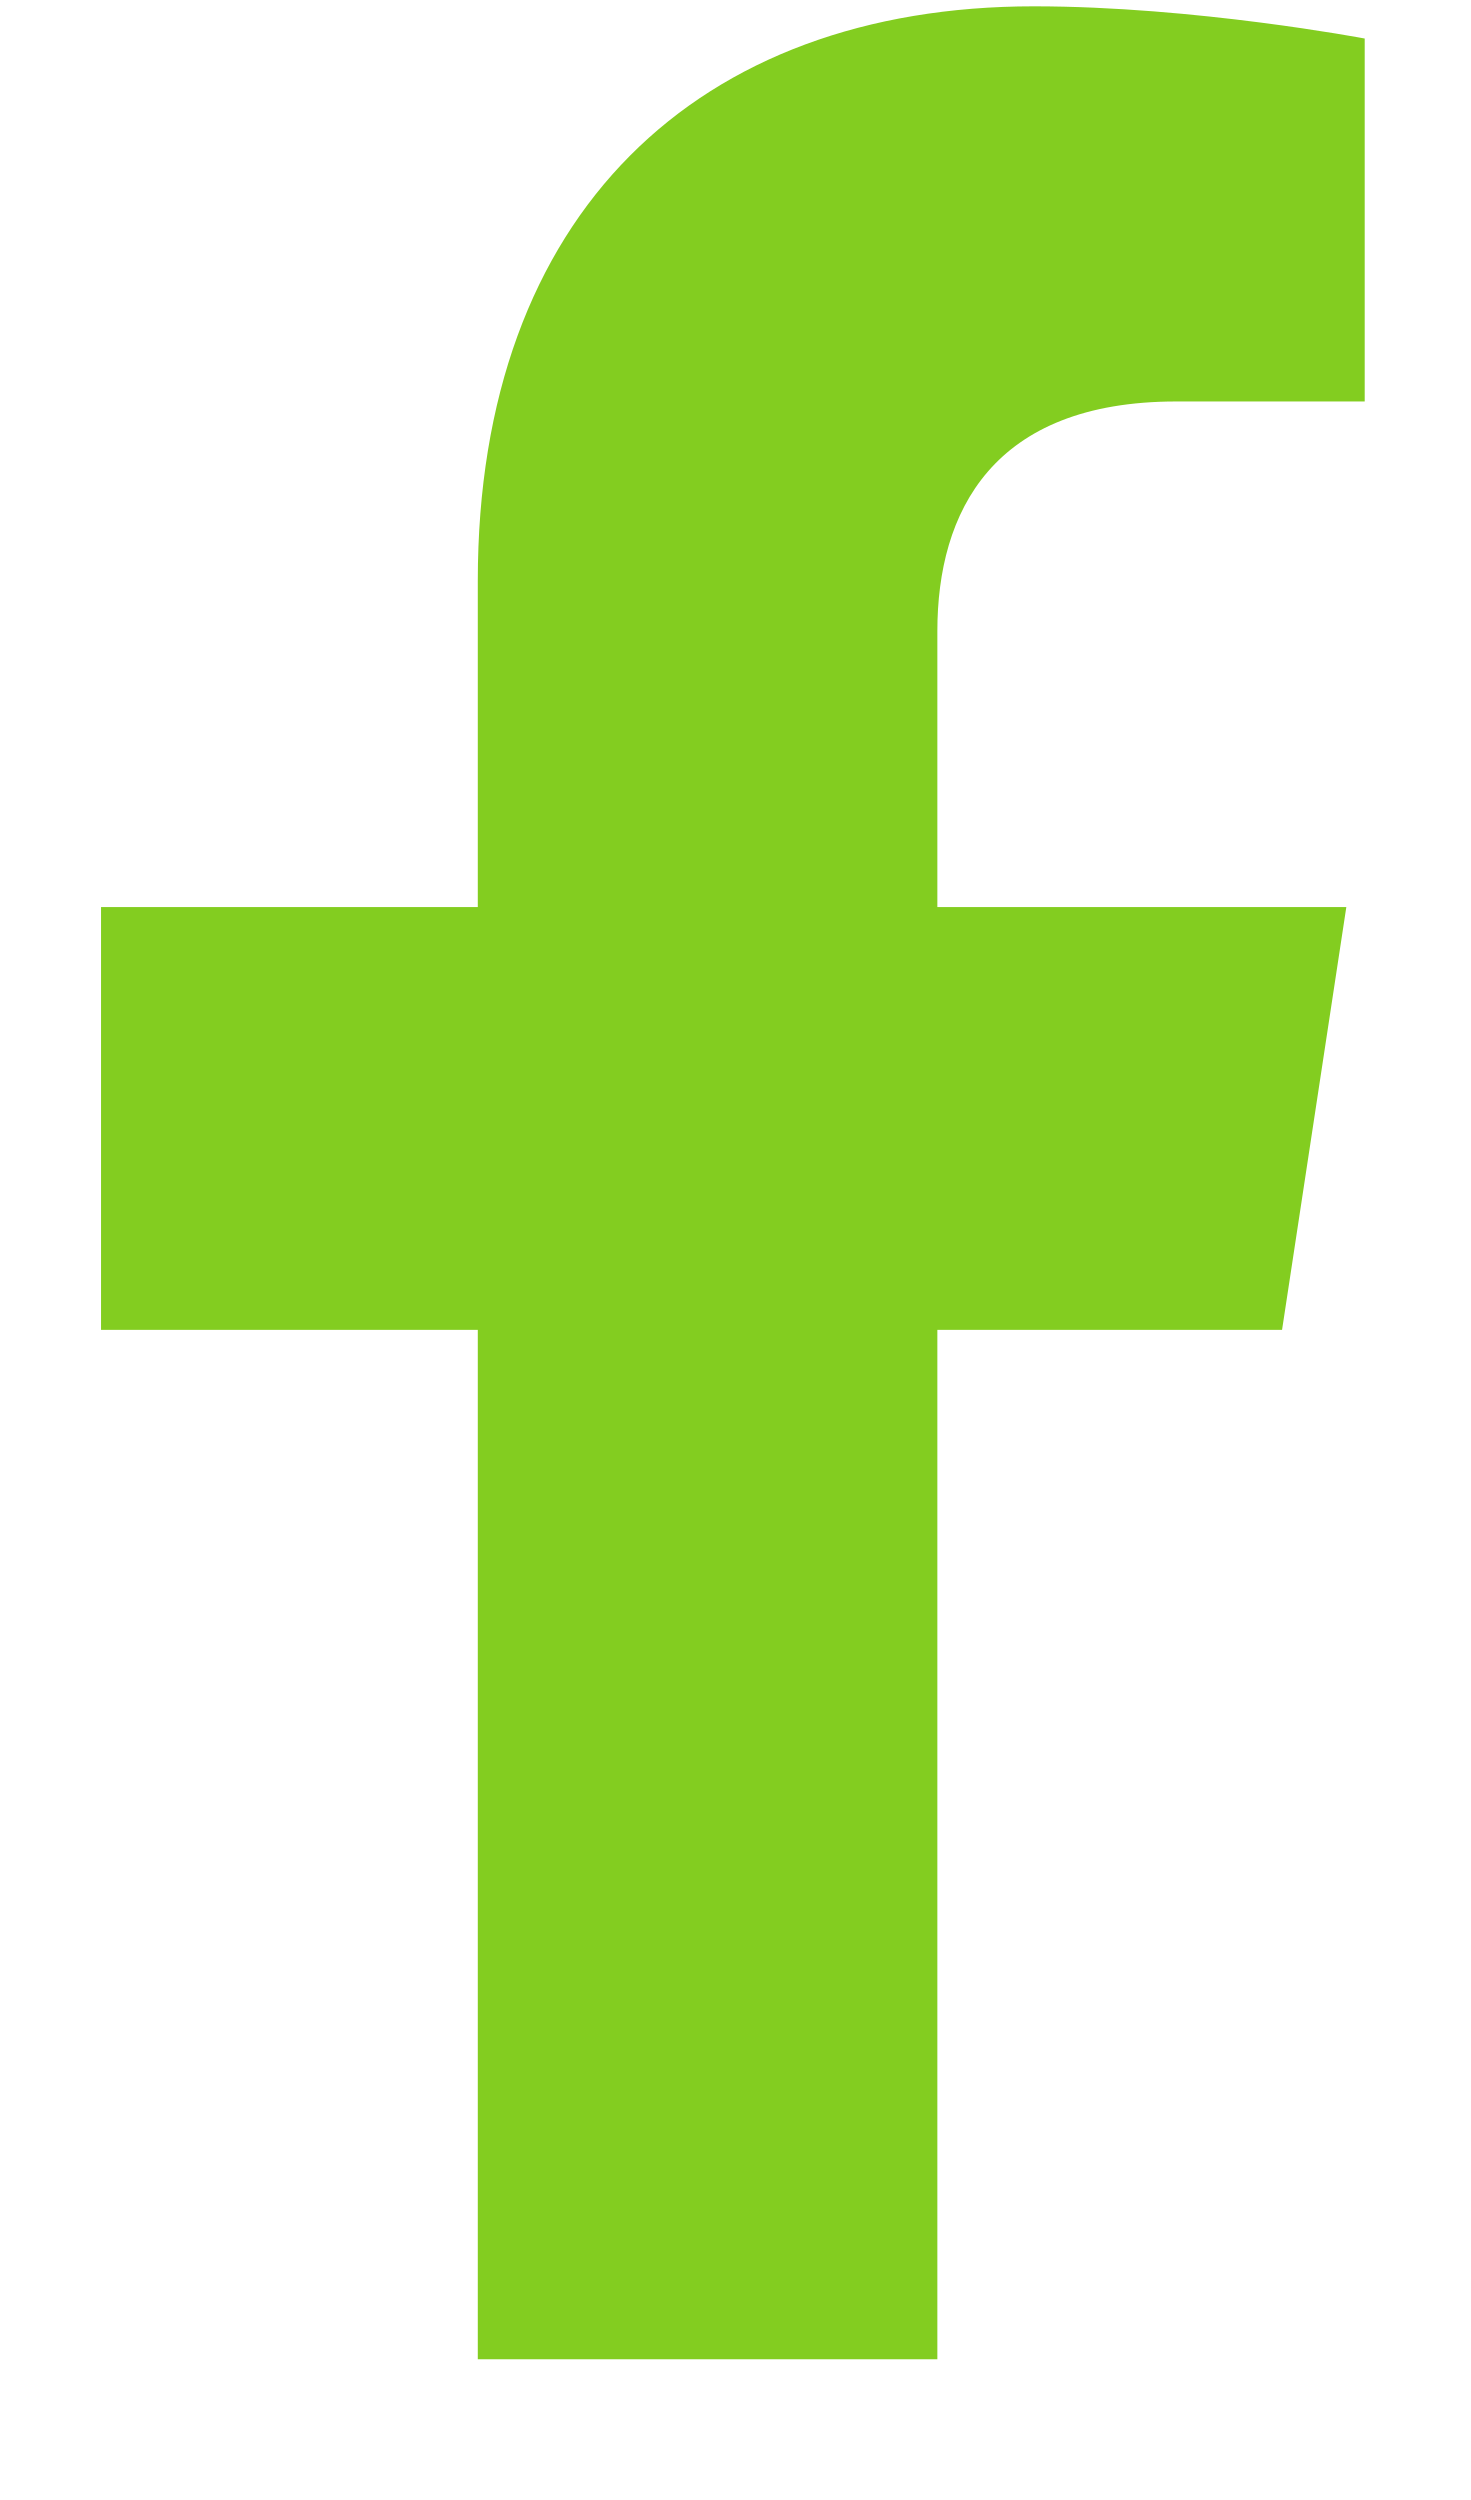
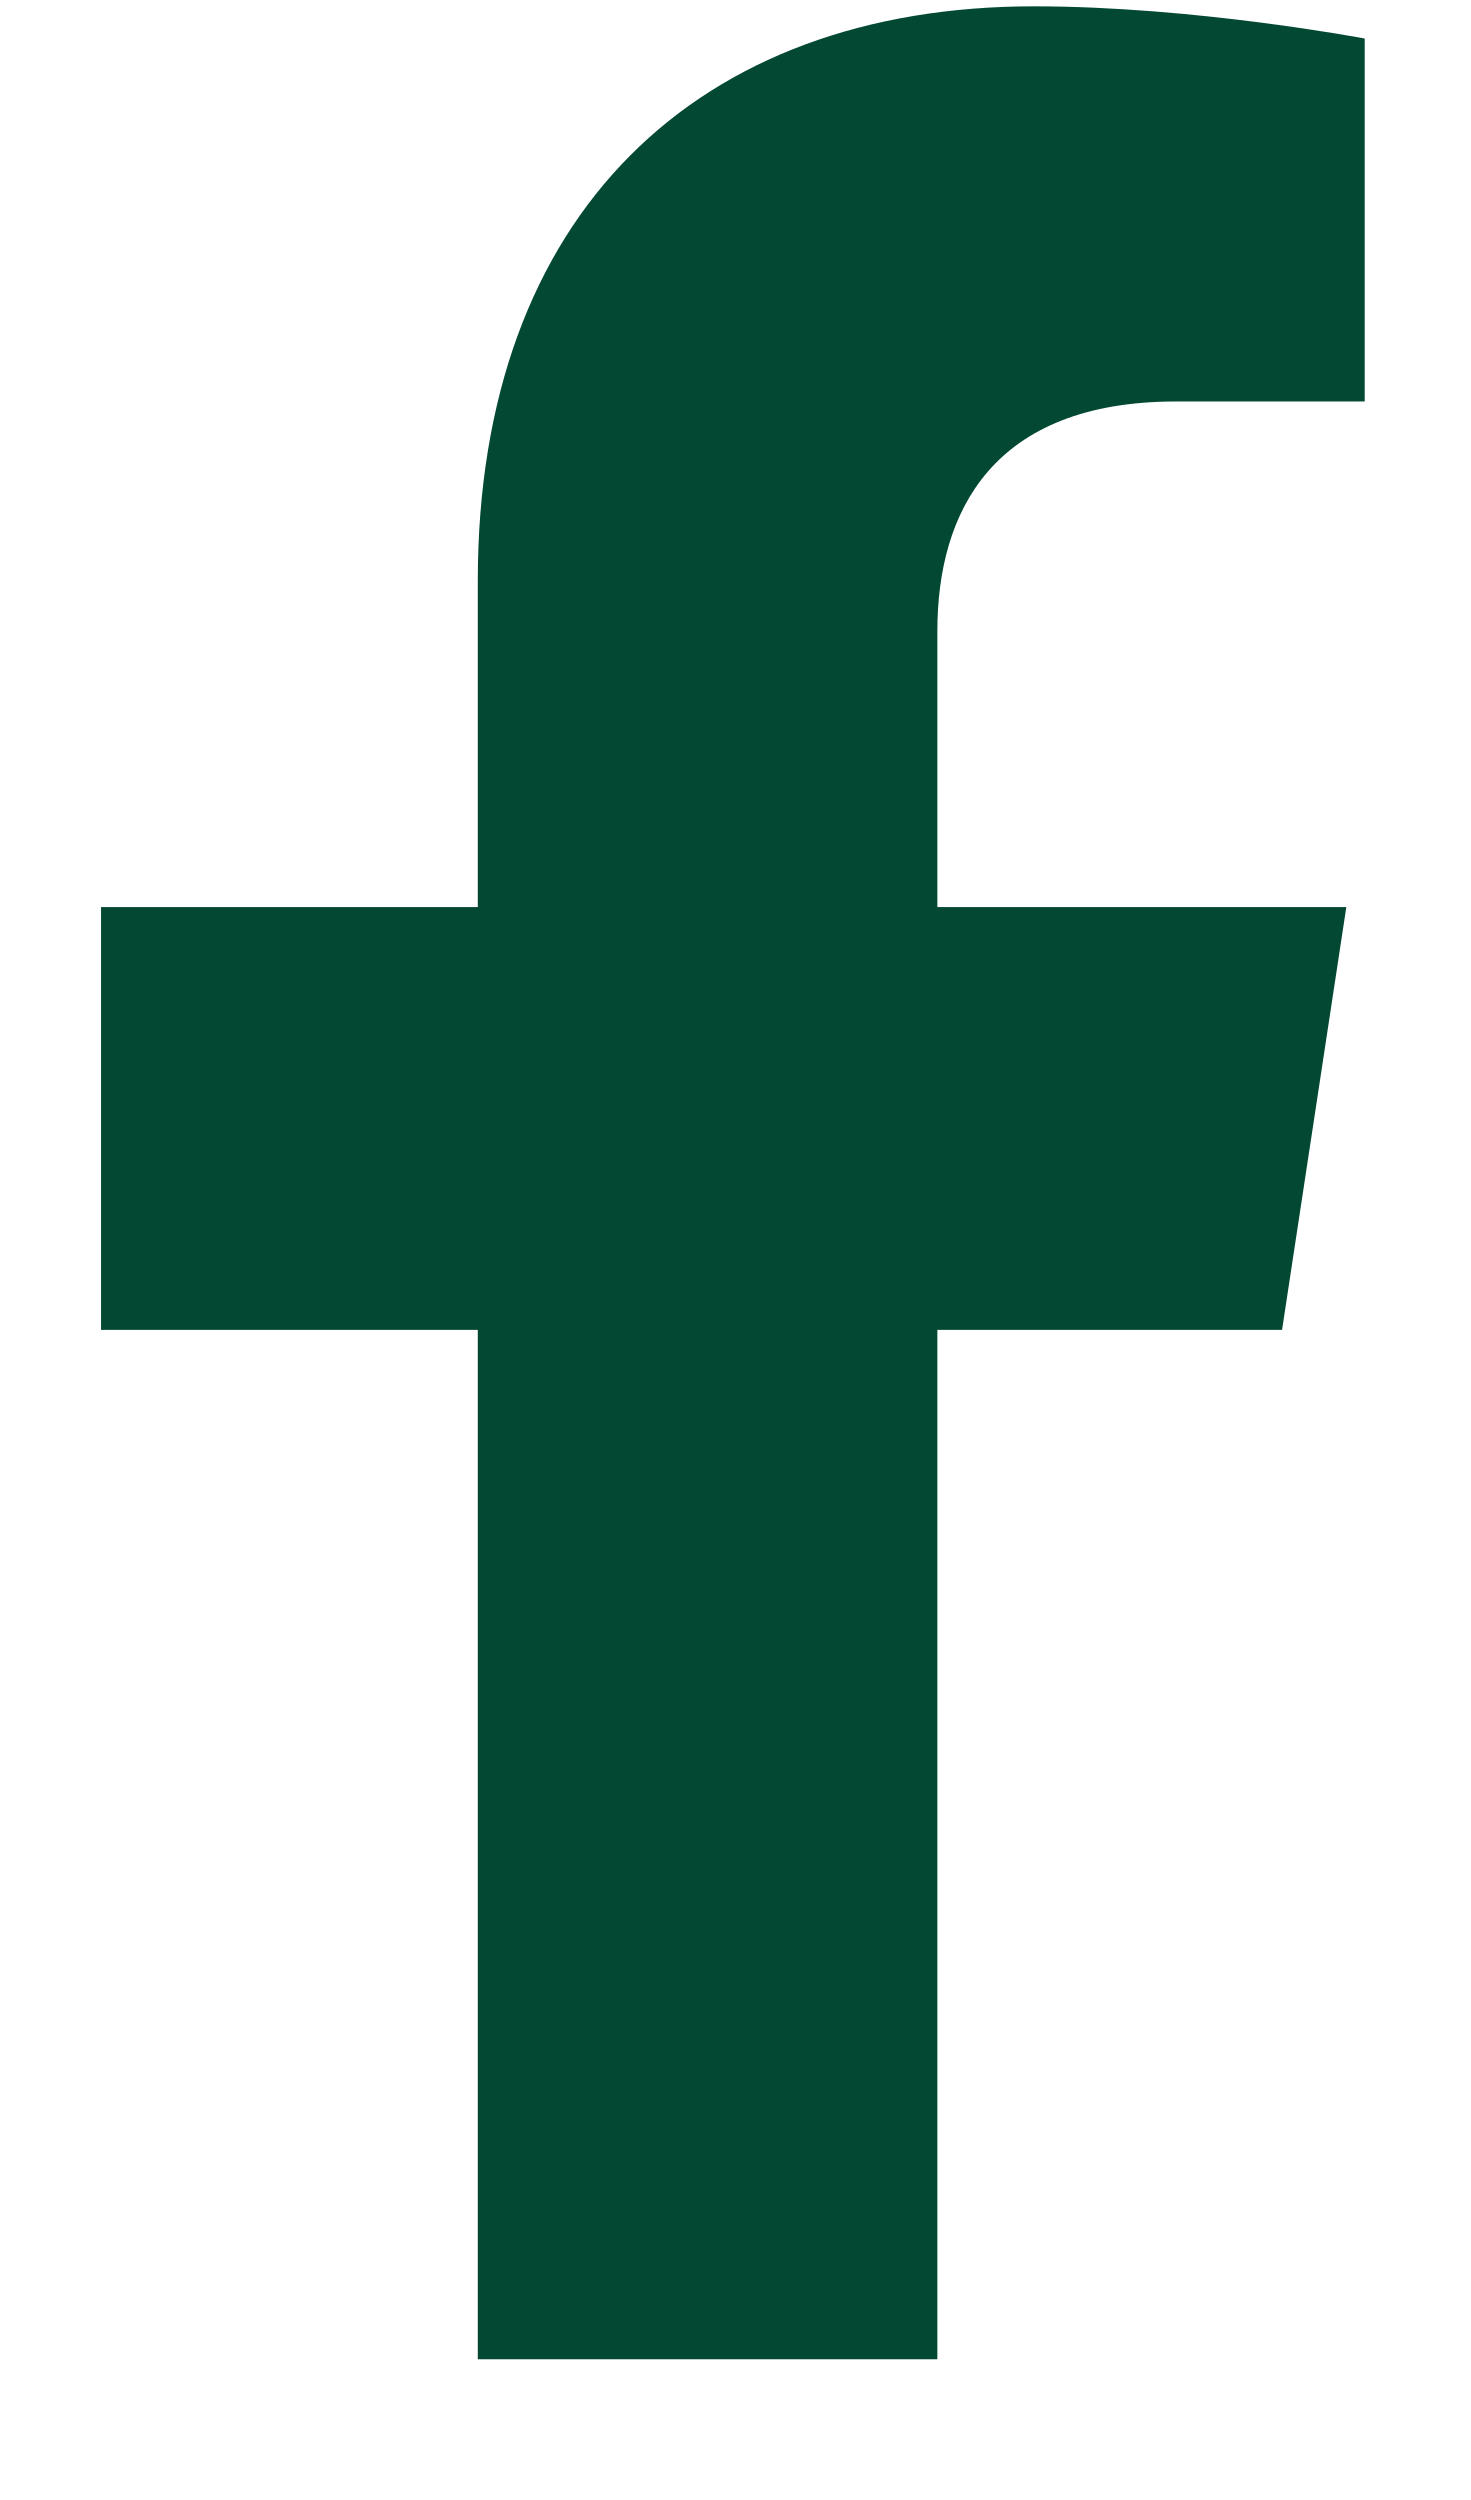
<svg xmlns="http://www.w3.org/2000/svg" class="svg-link-icon" width="10" height="17" viewBox="0 0 10 17" fill="none">
-   <path d="M8.718 9.043H6.374V16.043H3.249V9.043H0.687V6.168H3.249V3.949C3.249 1.449 4.749 0.043 7.03 0.043C8.124 0.043 9.28 0.262 9.28 0.262V2.73H7.999C6.749 2.73 6.374 3.48 6.374 4.293V6.168H9.155L8.718 9.043Z" fill="#83CD20" />
+   <path d="M8.718 9.043H6.374V16.043H3.249V9.043H0.687V6.168H3.249V3.949C3.249 1.449 4.749 0.043 7.03 0.043C8.124 0.043 9.28 0.262 9.28 0.262V2.73H7.999C6.749 2.73 6.374 3.48 6.374 4.293V6.168H9.155L8.718 9.043Z" fill="#034833" />
</svg>
